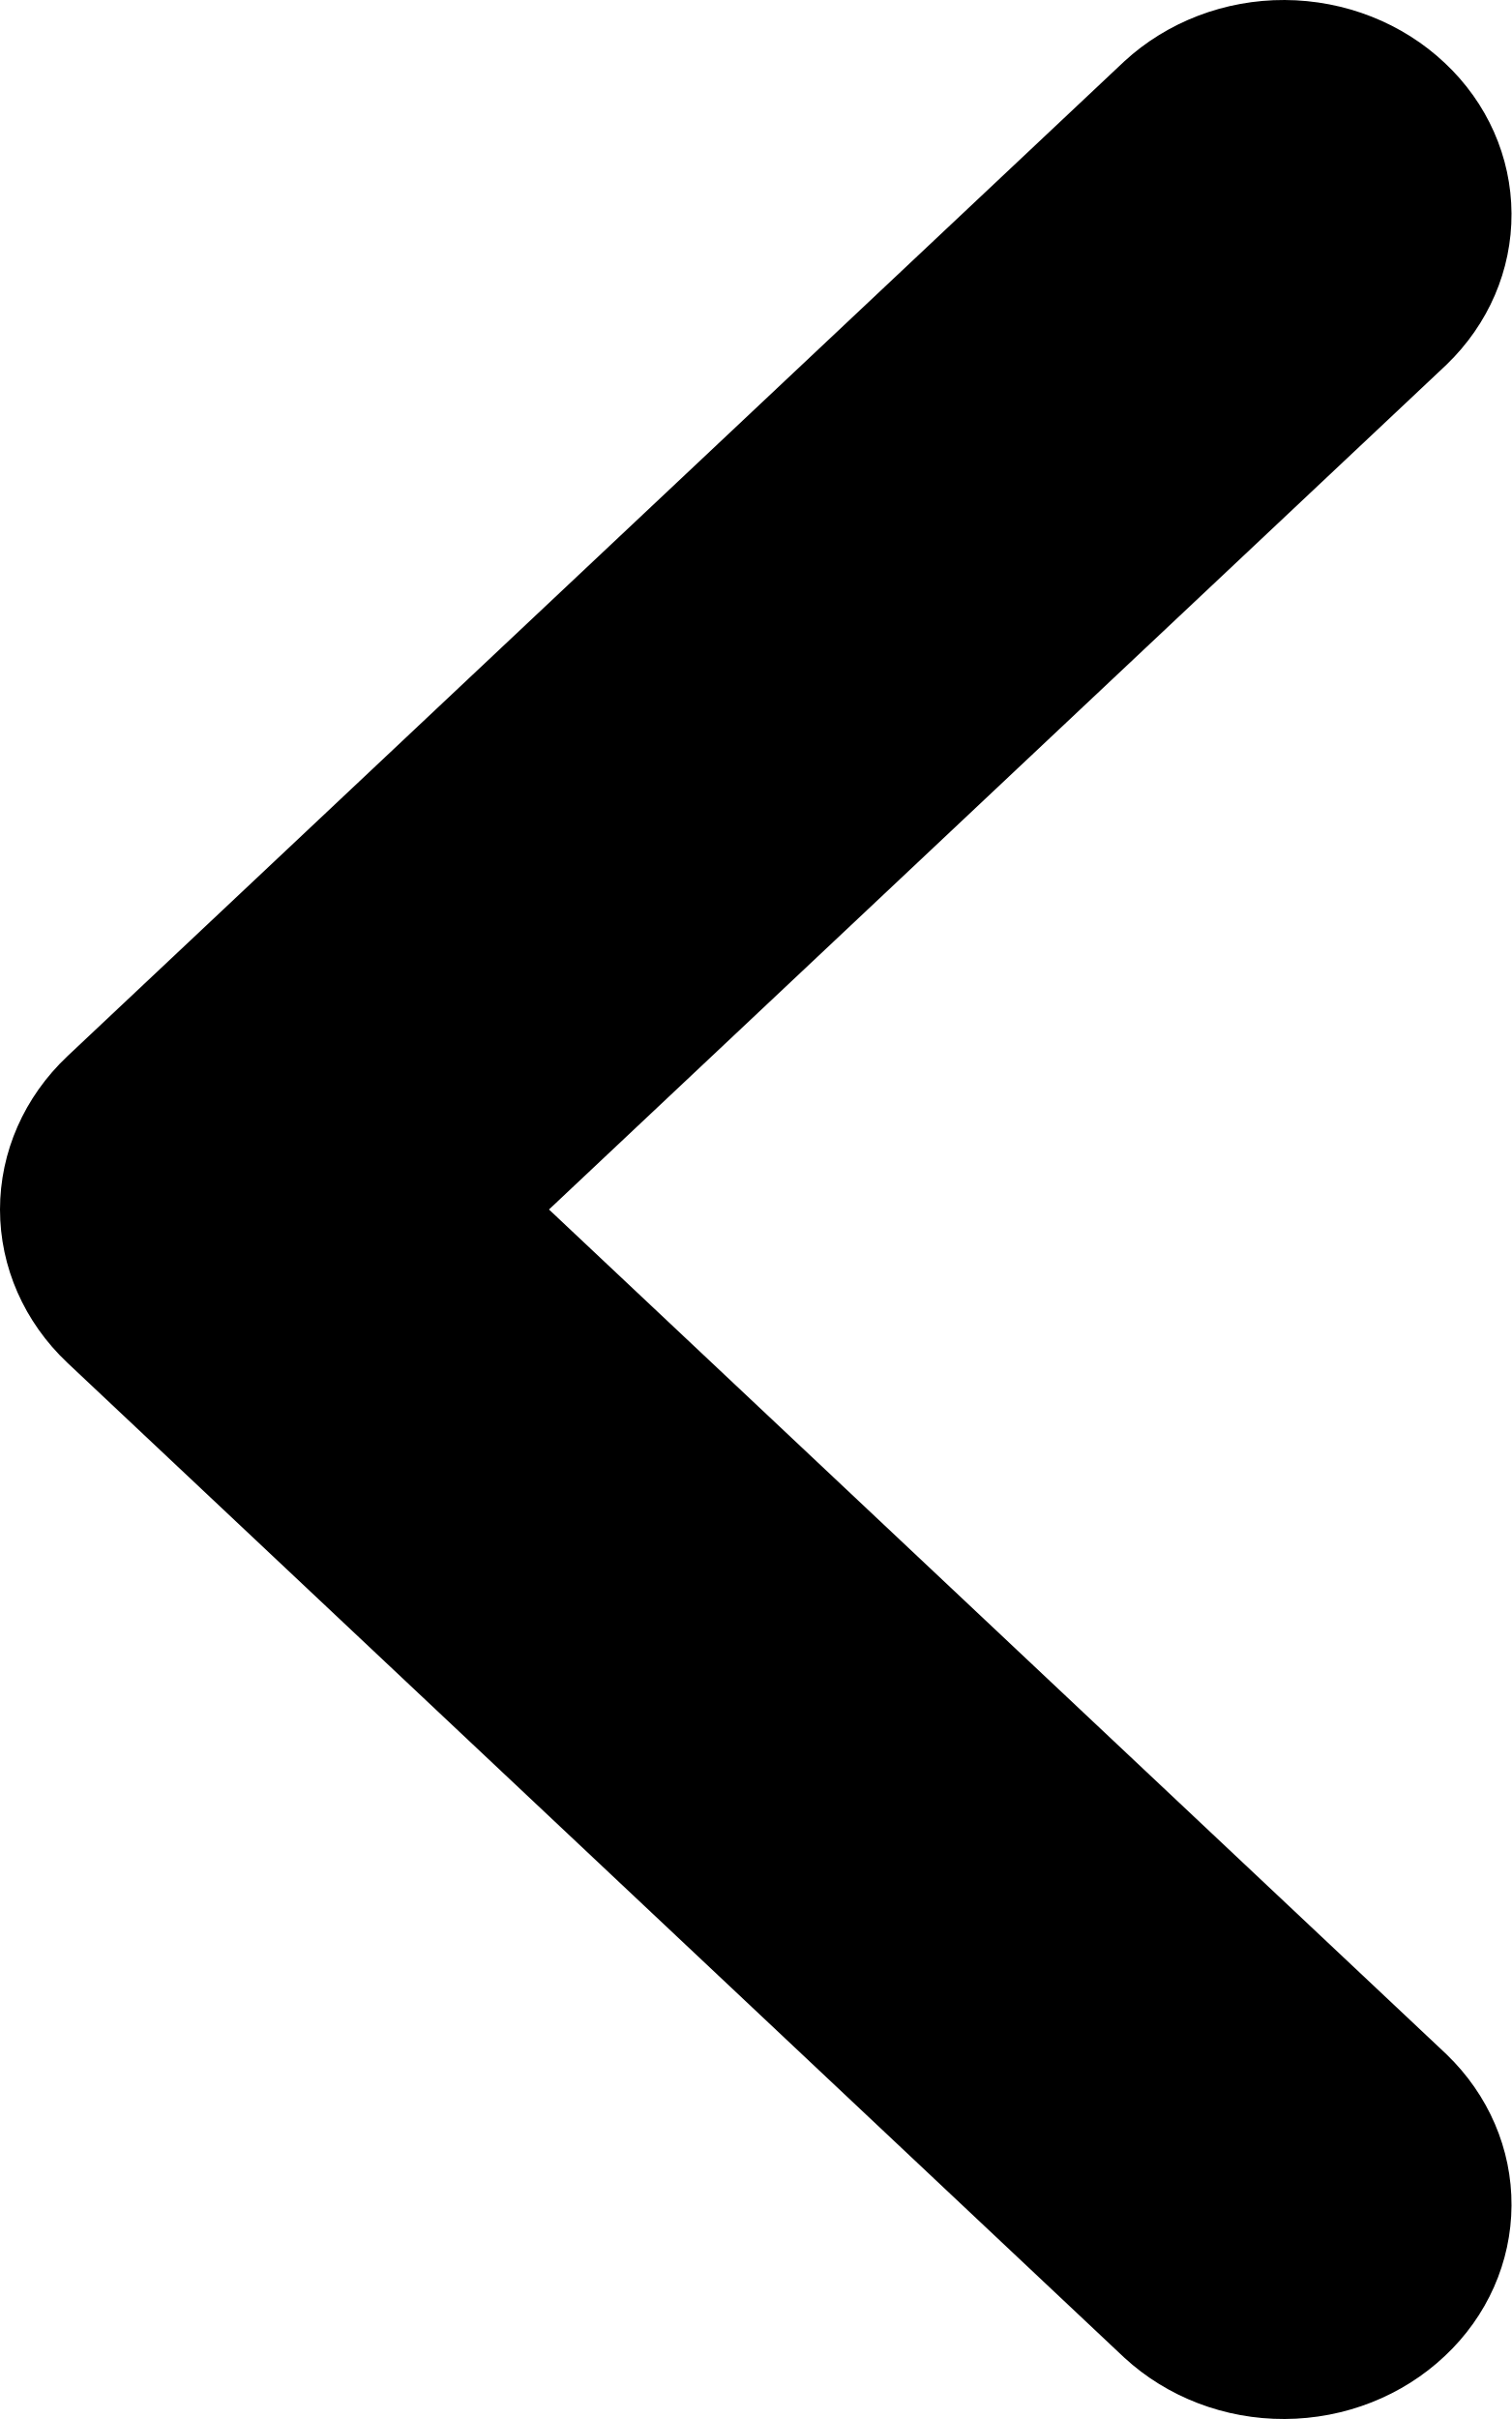
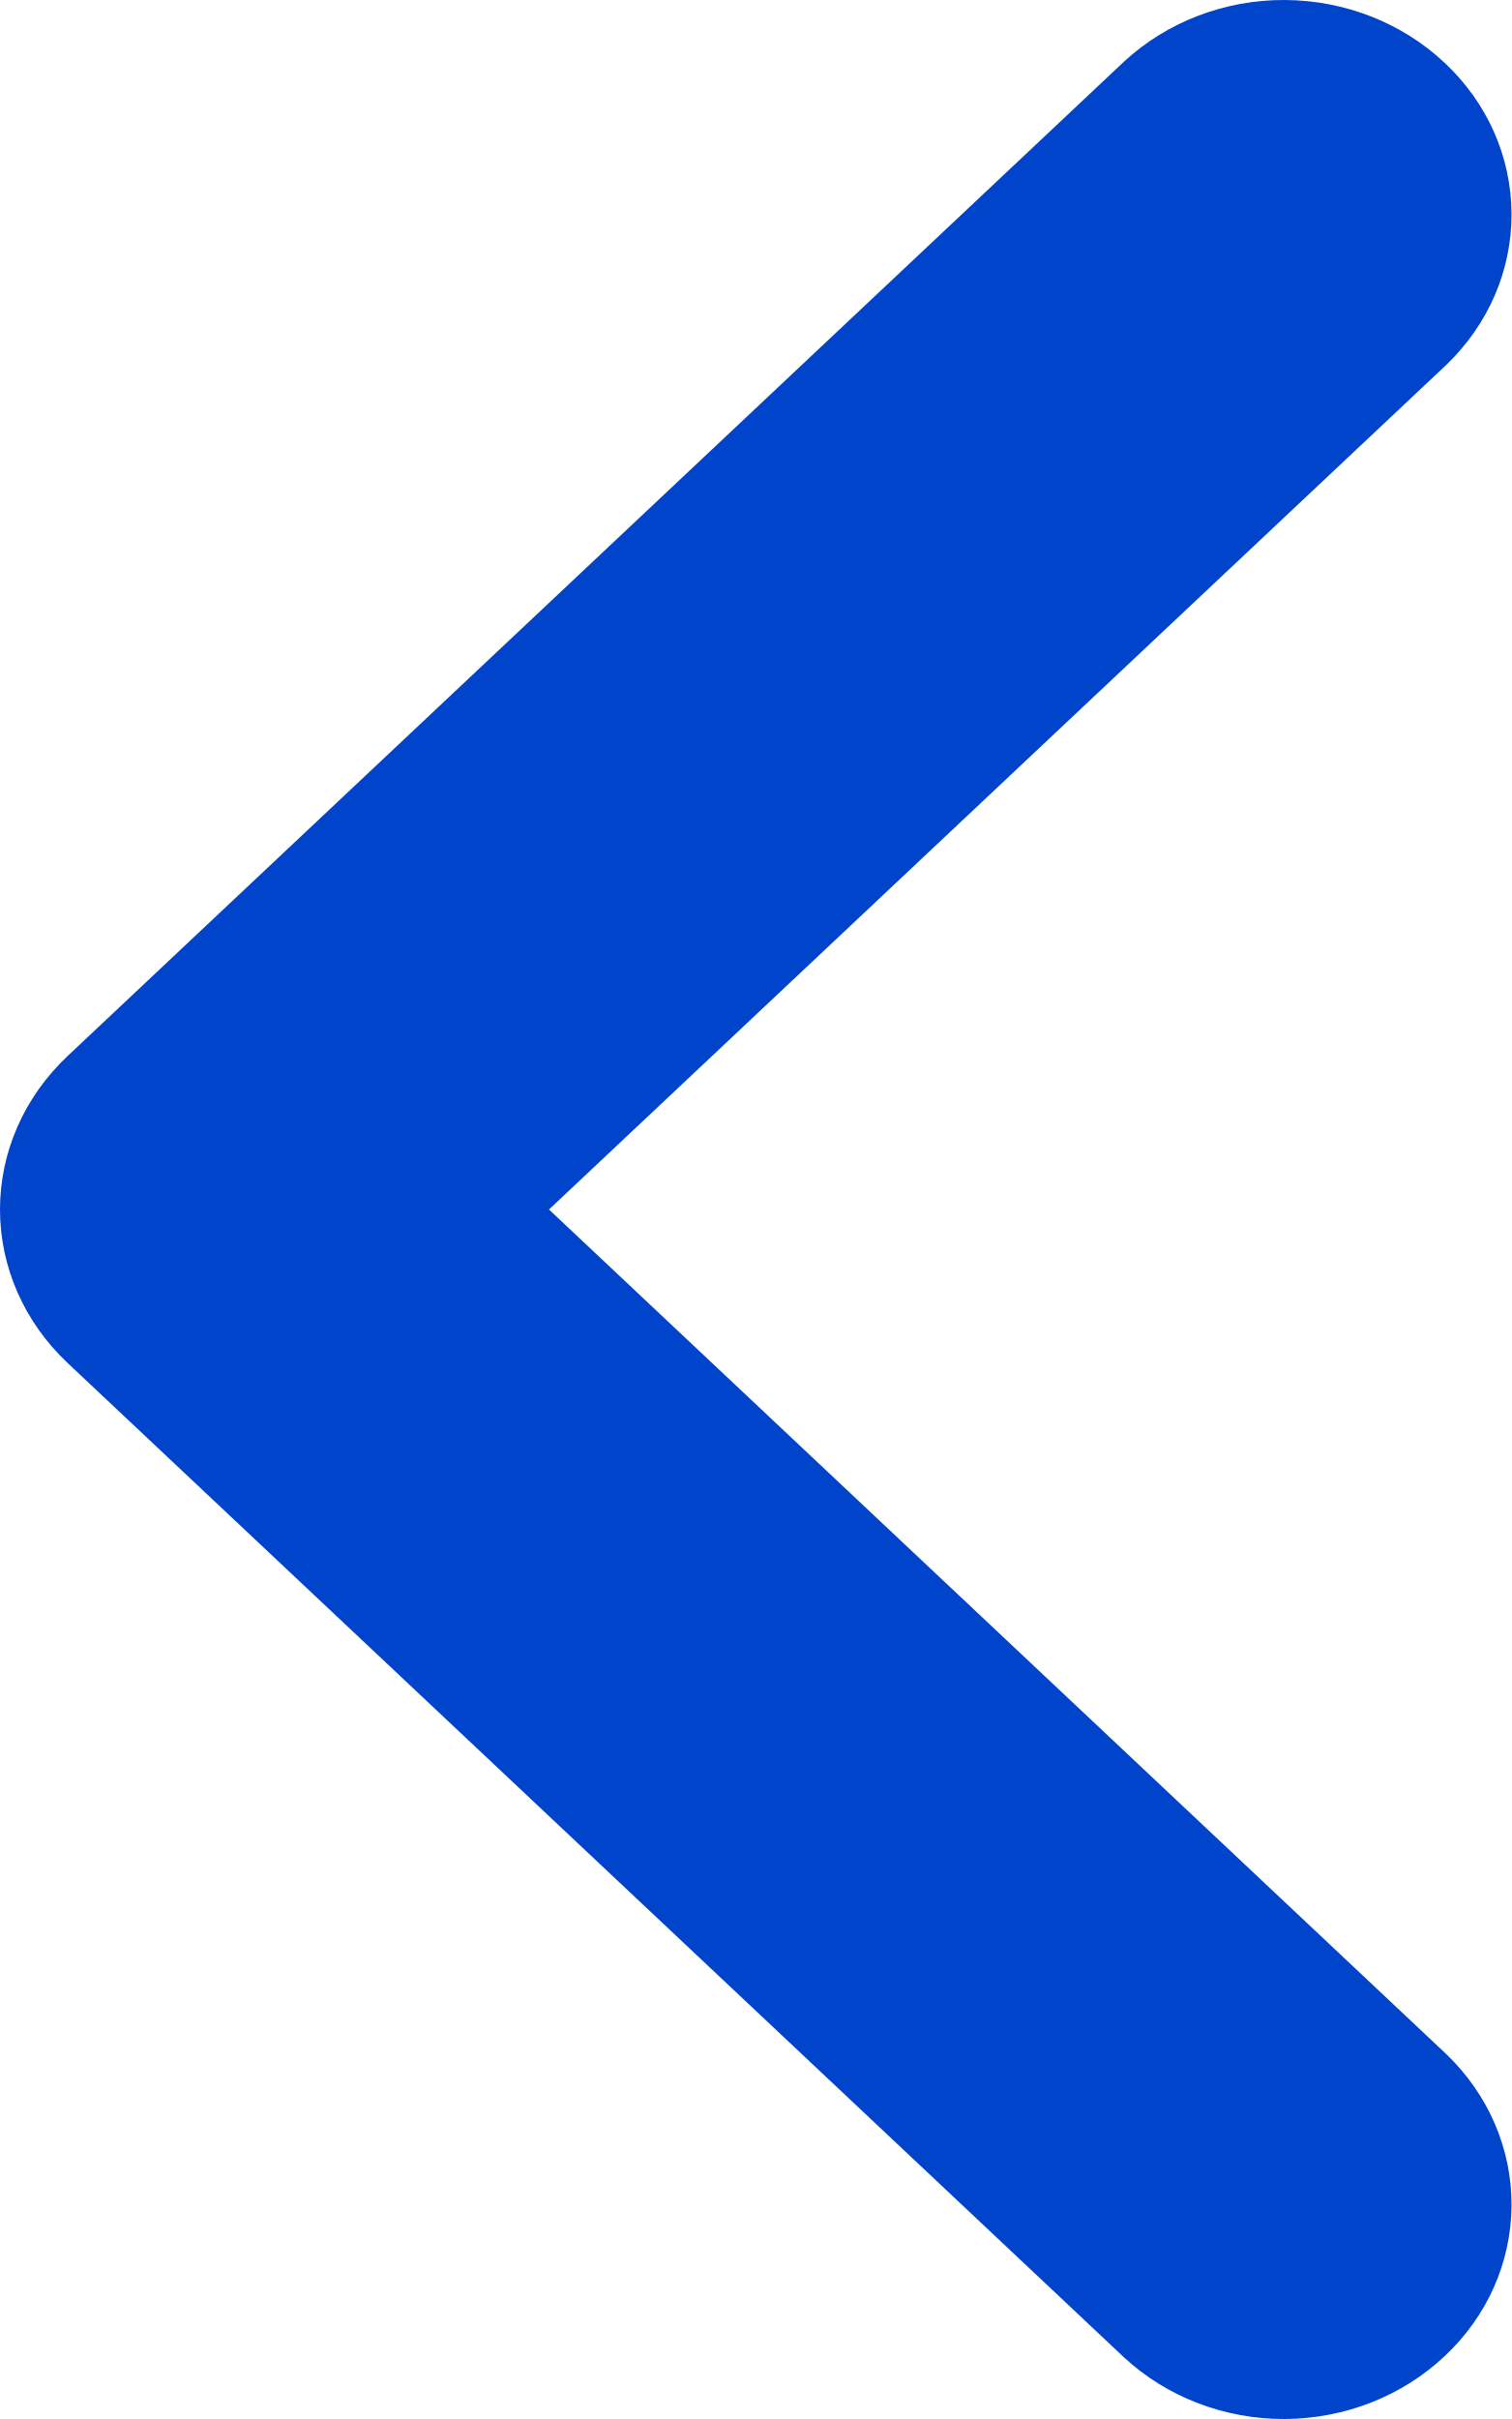
<svg xmlns="http://www.w3.org/2000/svg" width="5" height="8" viewBox="0 0 5 8" fill="currentColor">
-   <path fill-rule="evenodd" clip-rule="evenodd" d="M0.223 3.493C0.08 3.628 0 3.81 0 4C0 4.19 0.08 4.372 0.223 4.507L3.719 7.797C3.861 7.928 4.052 8.001 4.25 8C4.449 7.999 4.639 7.924 4.779 7.792C4.92 7.66 4.999 7.481 5 7.294C5.001 7.107 4.924 6.928 4.785 6.794L1.816 4L4.785 1.206C4.924 1.072 5.001 0.893 5 0.706C4.999 0.519 4.92 0.34 4.779 0.208C4.639 0.076 4.449 0.001 4.25 9.05896e-06C4.052 -0.001 3.861 0.072 3.719 0.203L0.223 3.493Z" fill="currentColor" />
+   <path fill-rule="evenodd" clip-rule="evenodd" d="M0.223 3.493C0.08 3.628 0 3.81 0 4C0 4.19 0.08 4.372 0.223 4.507L3.719 7.797C3.861 7.928 4.052 8.001 4.25 8C4.449 7.999 4.639 7.924 4.779 7.792C4.92 7.66 4.999 7.481 5 7.294C5.001 7.107 4.924 6.928 4.785 6.794L1.816 4L4.785 1.206C4.924 1.072 5.001 0.893 5 0.706C4.999 0.519 4.92 0.34 4.779 0.208C4.639 0.076 4.449 0.001 4.25 9.05896e-06C4.052 -0.001 3.861 0.072 3.719 0.203L0.223 3.493Z" fill="#0044CC" />
</svg>
